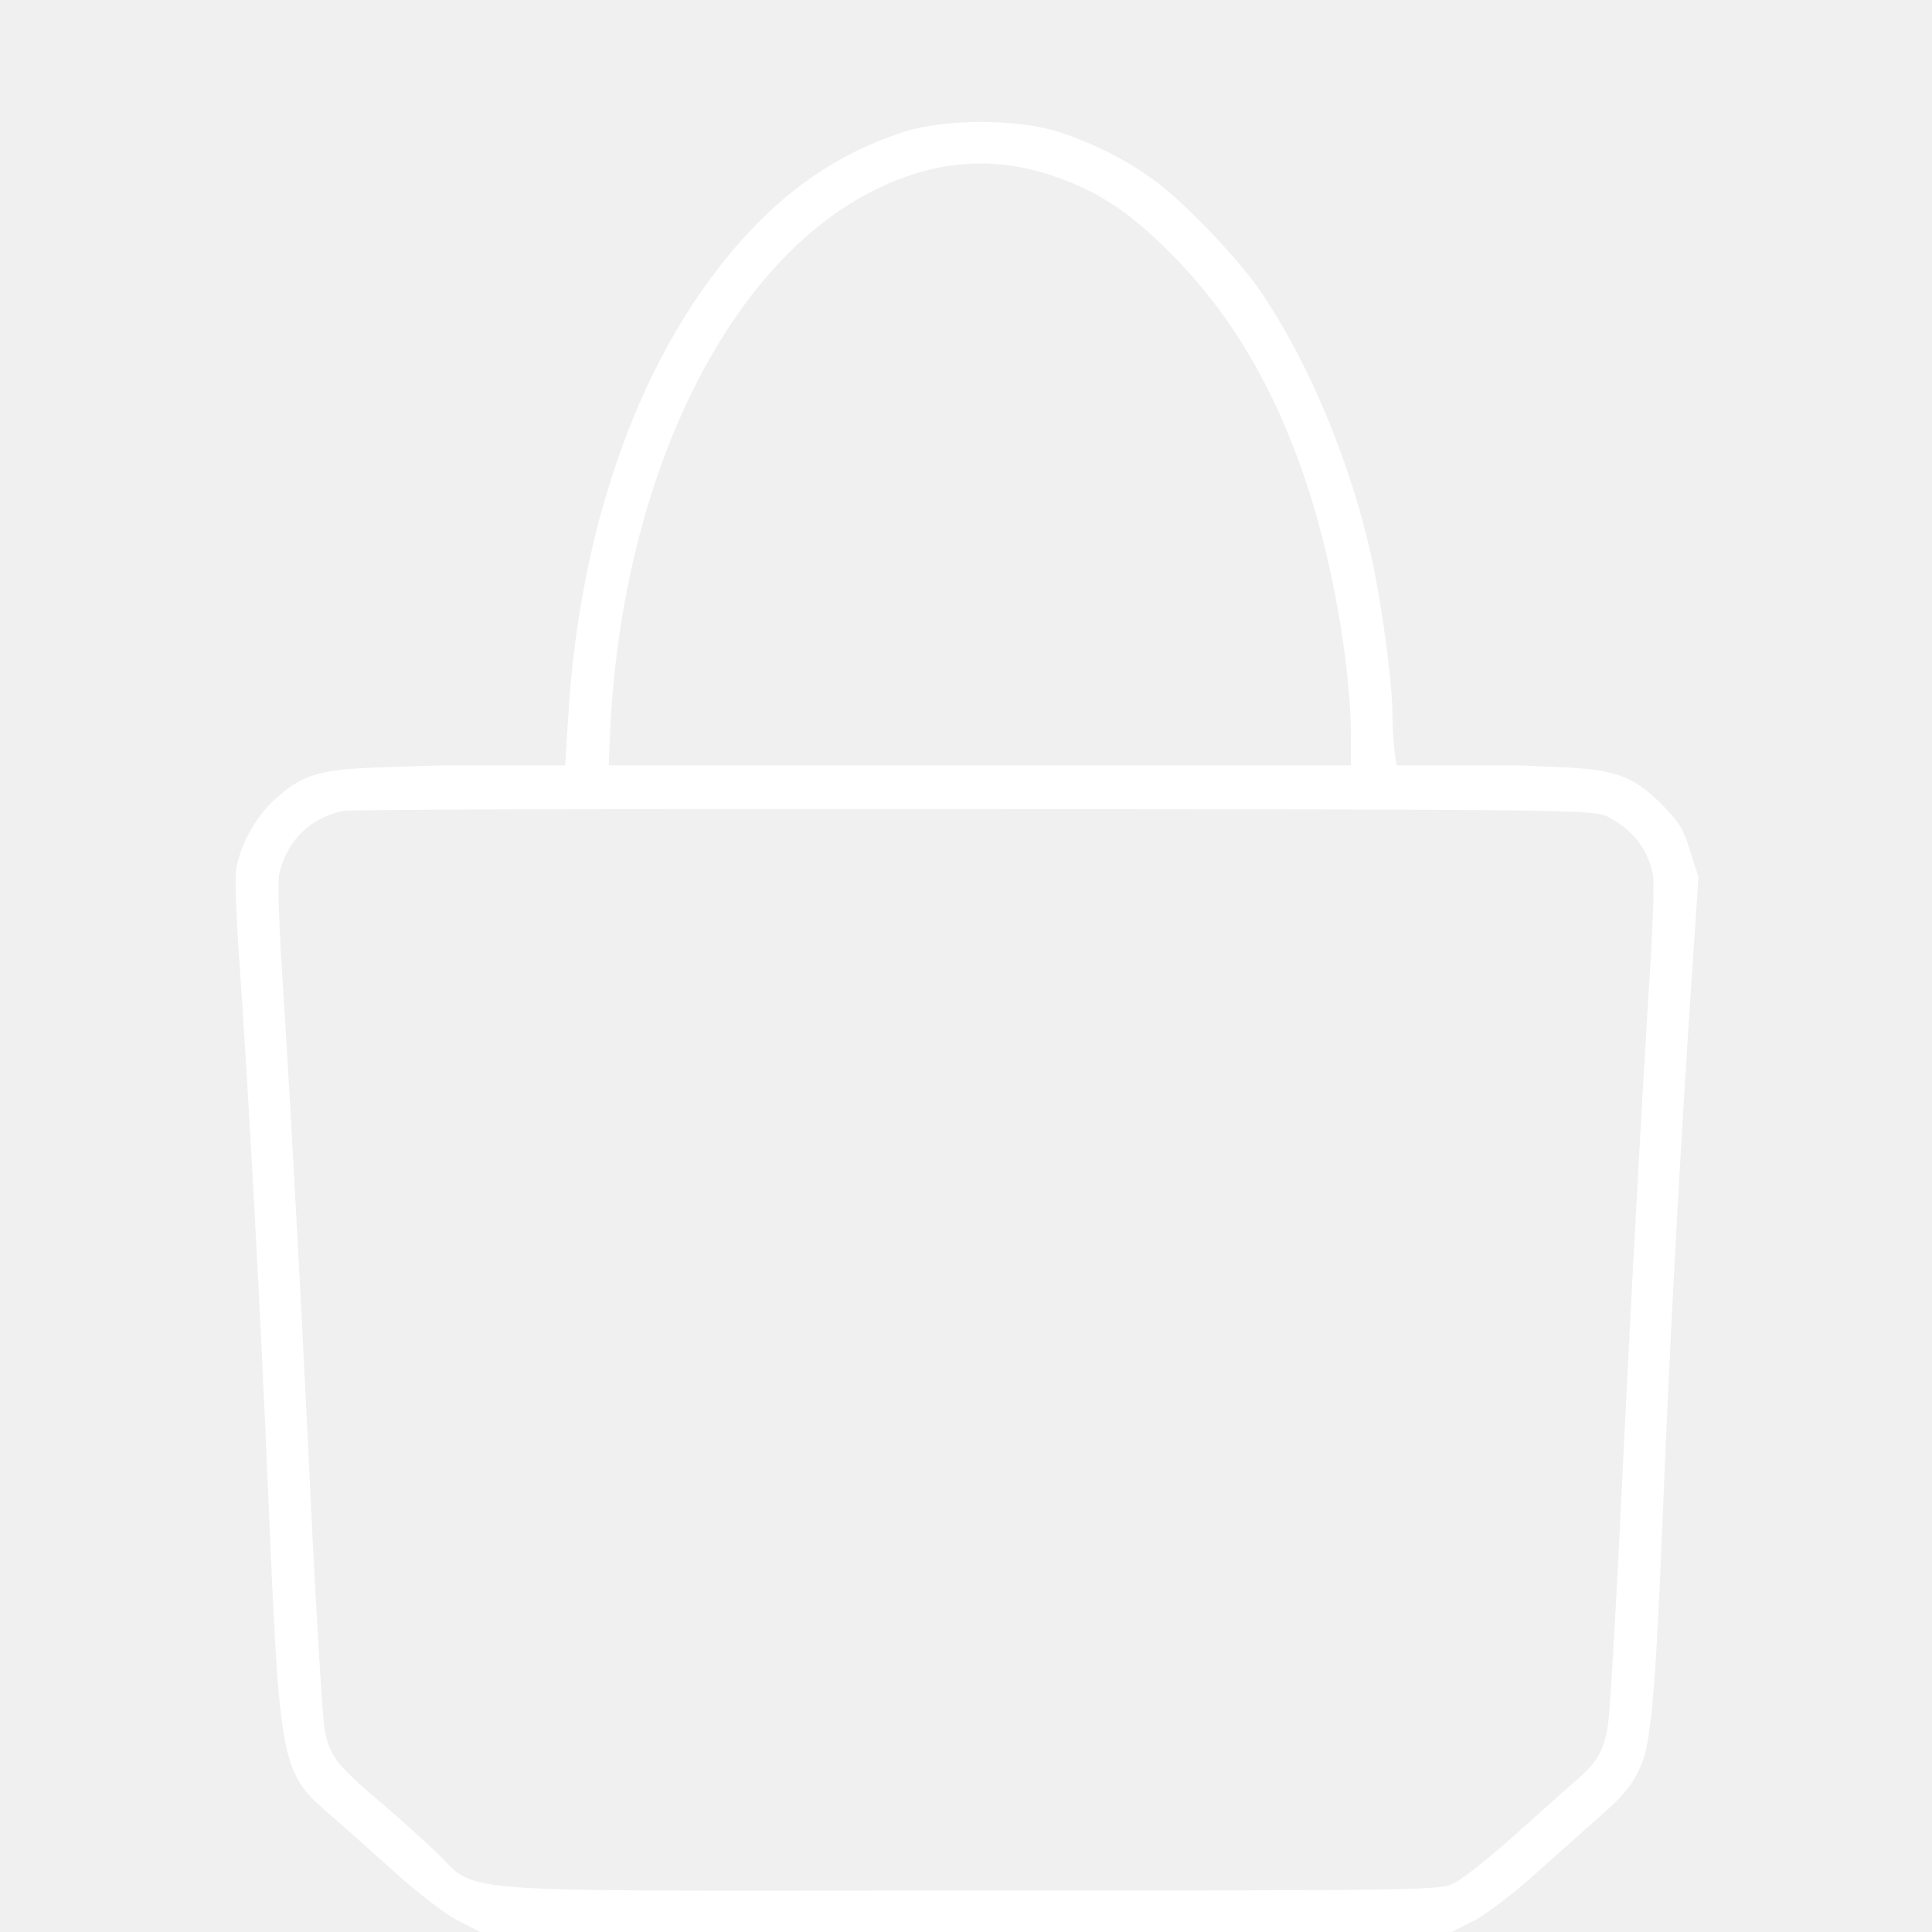
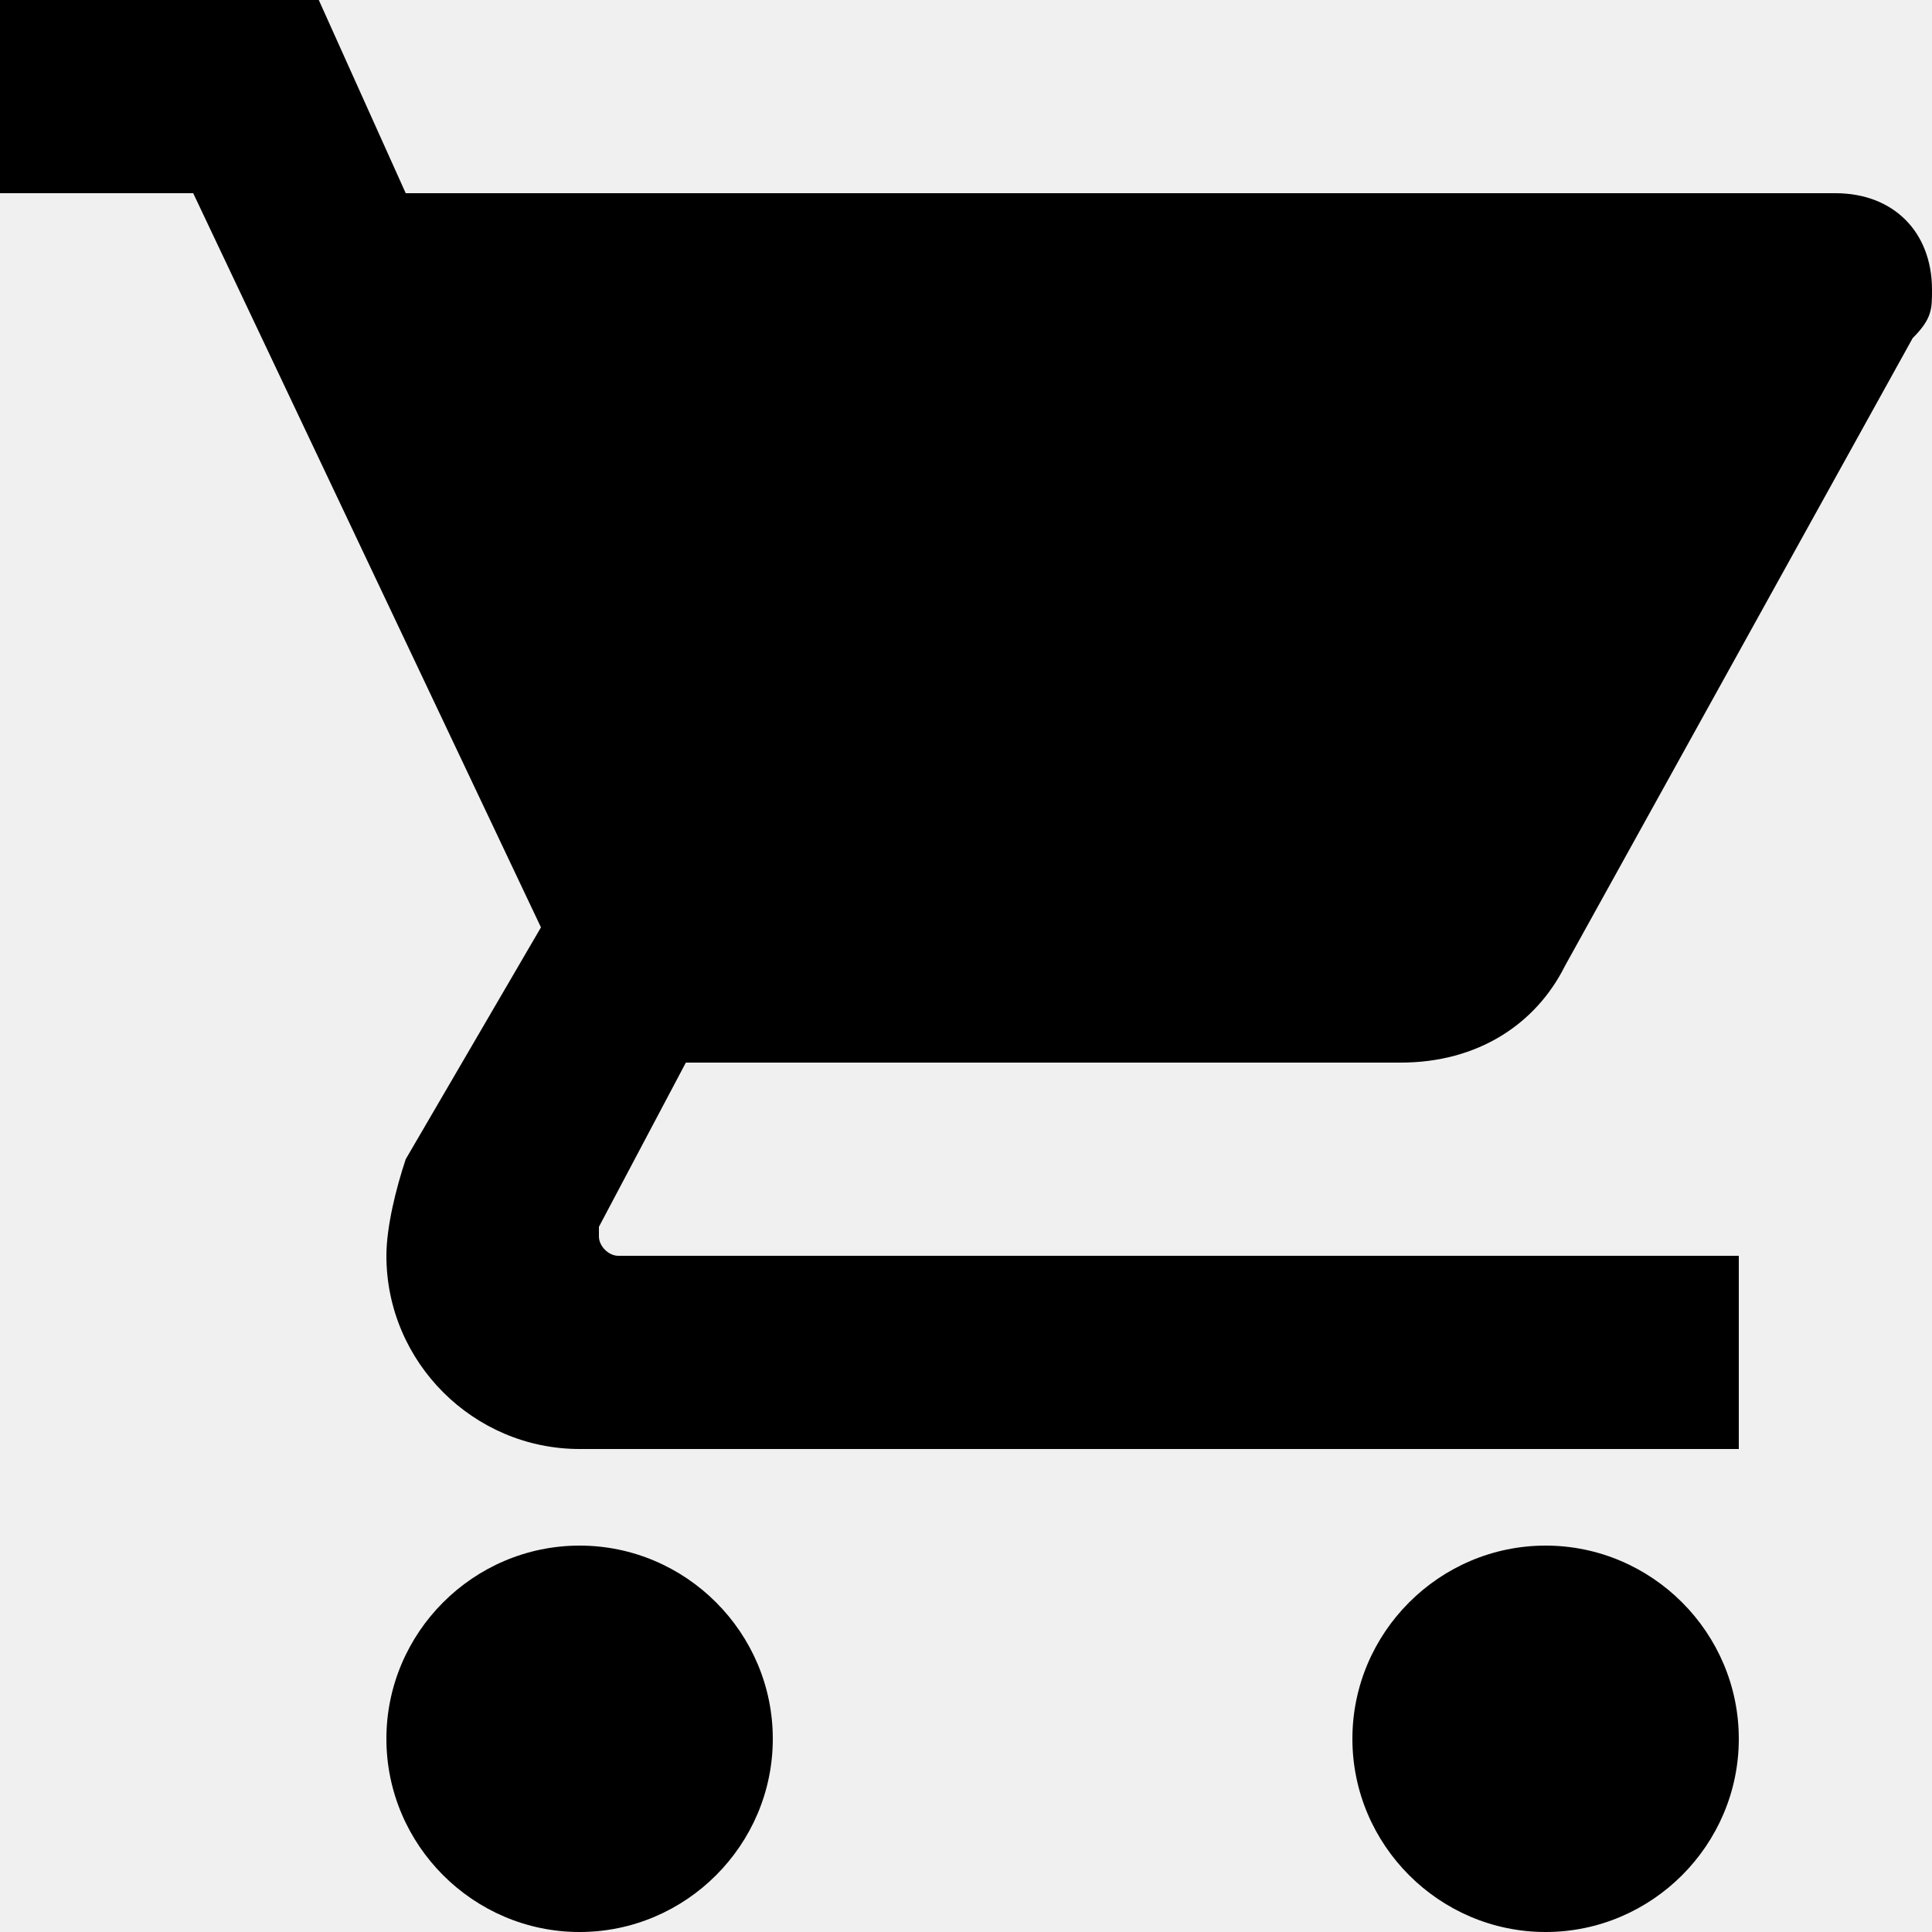
- <svg xmlns="http://www.w3.org/2000/svg" version="1.0" width="512pt" height="512pt" viewBox="0 0 512 512" preserveAspectRatio="xMidYMid meet">
-   <path d="m 117.7,202.8 -15.1,0.5 c -17.8,0.5 -22.2,1.8 -29.5,8.3 -5.2,4.6 -9.3,12 -10.5,18.6 -0.4,2 0,13.4 0.9,25.5 2.7,39.1 5.4,89.9 7.5,138.3 3.2,75.5 3.2,75.6 17.4,87.7 3.3,2.9 10.8,9.6 16.6,14.8 5.9,5.3 13.1,10.8 16.4,12.5 l 5.9,3 H 256 384.7 l 5.9,-3 c 3.3,-1.7 10.5,-7.2 16.4,-12.5 5.8,-5.2 13.3,-11.9 16.6,-14.8 6.9,-5.9 10,-9.9 11.9,-15.5 2.1,-6 3.4,-21.4 5,-61.2 2,-48.7 4,-86.5 7,-133.5 l 2.6,-39.1 -2.2,-6.9 c -1.7,-5.7 -3,-7.8 -7.7,-12.5 -7.3,-7.3 -12.2,-9.1 -26.8,-9.7 l -11.1,-0.5 z m 252.6,1.2 -0.7,-4.6 c -0.3,-2.6 -0.6,-7.3 -0.6,-10.5 0,-7.4 -2.5,-26.6 -5.1,-39.2 C 358.4,123.4 346.6,95.1 333.2,76 327,67.3 312.9,52.7 305.5,47.5 297.7,41.9 289.2,37.7 280,34.8 c -10.8,-3.3 -29.2,-3.3 -40,0 -14.6,4.6 -27.3,12.4 -38.6,23.7 -29.4,29.4 -47.8,77.4 -50.9,132.7 l -0.8,12.8 h -10.5 c 0,0 219.714,20.134 231.1,0 z M 278.7,46.5 c 12.1,4 20.6,9.6 31.8,20.9 15.8,15.9 27.5,35.8 35.8,60.9 6.8,20.4 11.7,48.4 11.7,66.9 v 7.8 h -98.4 -98.3 l 0.4,-9.3 C 164.9,126.2 193,69.1 232.5,50 248,42.5 263.2,41.3 278.7,46.5 Z M 426,216.4 c 6.7,3.5 10.5,8.3 12,15.2 0.4,1.8 0.1,12.3 -0.6,23.5 -2.2,34.7 -5.3,91.1 -7.9,145.5 -1.4,28.6 -2.9,54.5 -3.5,57.4 -1.2,6.2 -2.8,9 -7.8,13.4 -2,1.7 -9.3,8.2 -16.2,14.4 -6.9,6.2 -14.3,12.1 -16.6,13.2 -4,2 -6.5,2 -129.4,2 -144.5,0 -127.9,1.3 -141.6,-11.3 -4.3,-4 -11.5,-10.4 -15.9,-14.1 -9.4,-8.1 -11.2,-10.5 -12.5,-17.4 -0.5,-2.9 -2.1,-28.7 -3.5,-57.4 -2.6,-55 -5.7,-111.6 -7.9,-145.7 -0.7,-11.2 -1,-21.7 -0.6,-23.5 2,-8.8 8.2,-14.9 17,-16.7 1.9,-0.4 77.3,-0.6 167.5,-0.5 158,0.1 164.1,0.2 167.5,2 z" id="path4" style="fill:#ffffff;stroke:none;stroke-width:0.1" />
-   <g transform="matrix(0.03609085,0,0,-0.03643808,163.875,452.6674)" fill="#000000" stroke="none" id="g174" style="fill:#ffffff" />
+ <svg xmlns="http://www.w3.org/2000/svg" version="1.1" id="Capa_1" x="0px" y="0px" width="510px" height="510px" viewBox="0 0 510 510" style="enable-background:new 0 0 510 510;" xml:space="preserve">
+   <g>
+     <g id="shopping-cart">
+       <path d="M153,408c-28.05,0-51,22.95-51,51s22.95,51,51,51s51-22.95,51-51S181.05,408,153,408z M0,0v51h51l91.8,193.8L107.1,306    c-2.55,7.65-5.1,17.85-5.1,25.5c0,28.05,22.95,51,51,51h306v-51H163.2c-2.55,0-5.1-2.55-5.1-5.1v-2.551l22.95-43.35h188.7    c20.4,0,35.7-10.2,43.35-25.5L504.9,89.25c5.1-5.1,5.1-7.65,5.1-12.75c0-15.3-10.2-25.5-25.5-25.5H107.1L84.15,0H0z M408,408    c-28.05,0-51,22.95-51,51s22.95,51,51,51s51-22.95,51-51S436.05,408,408,408z" />
+     </g>
+   </g>
+   <g>
+ </g>
+   <g>
+ </g>
+   <g>
+ </g>
+   <g>
+ </g>
+   <g>
+ </g>
+   <g>
+ </g>
+   <g>
+ </g>
+   <g>
+ </g>
+   <g>
+ </g>
+   <g>
+ </g>
+   <g>
+ </g>
+   <g>
+ </g>
+   <g>
+ </g>
+   <g>
+ </g>
+   <g>
+ </g>
</svg>
